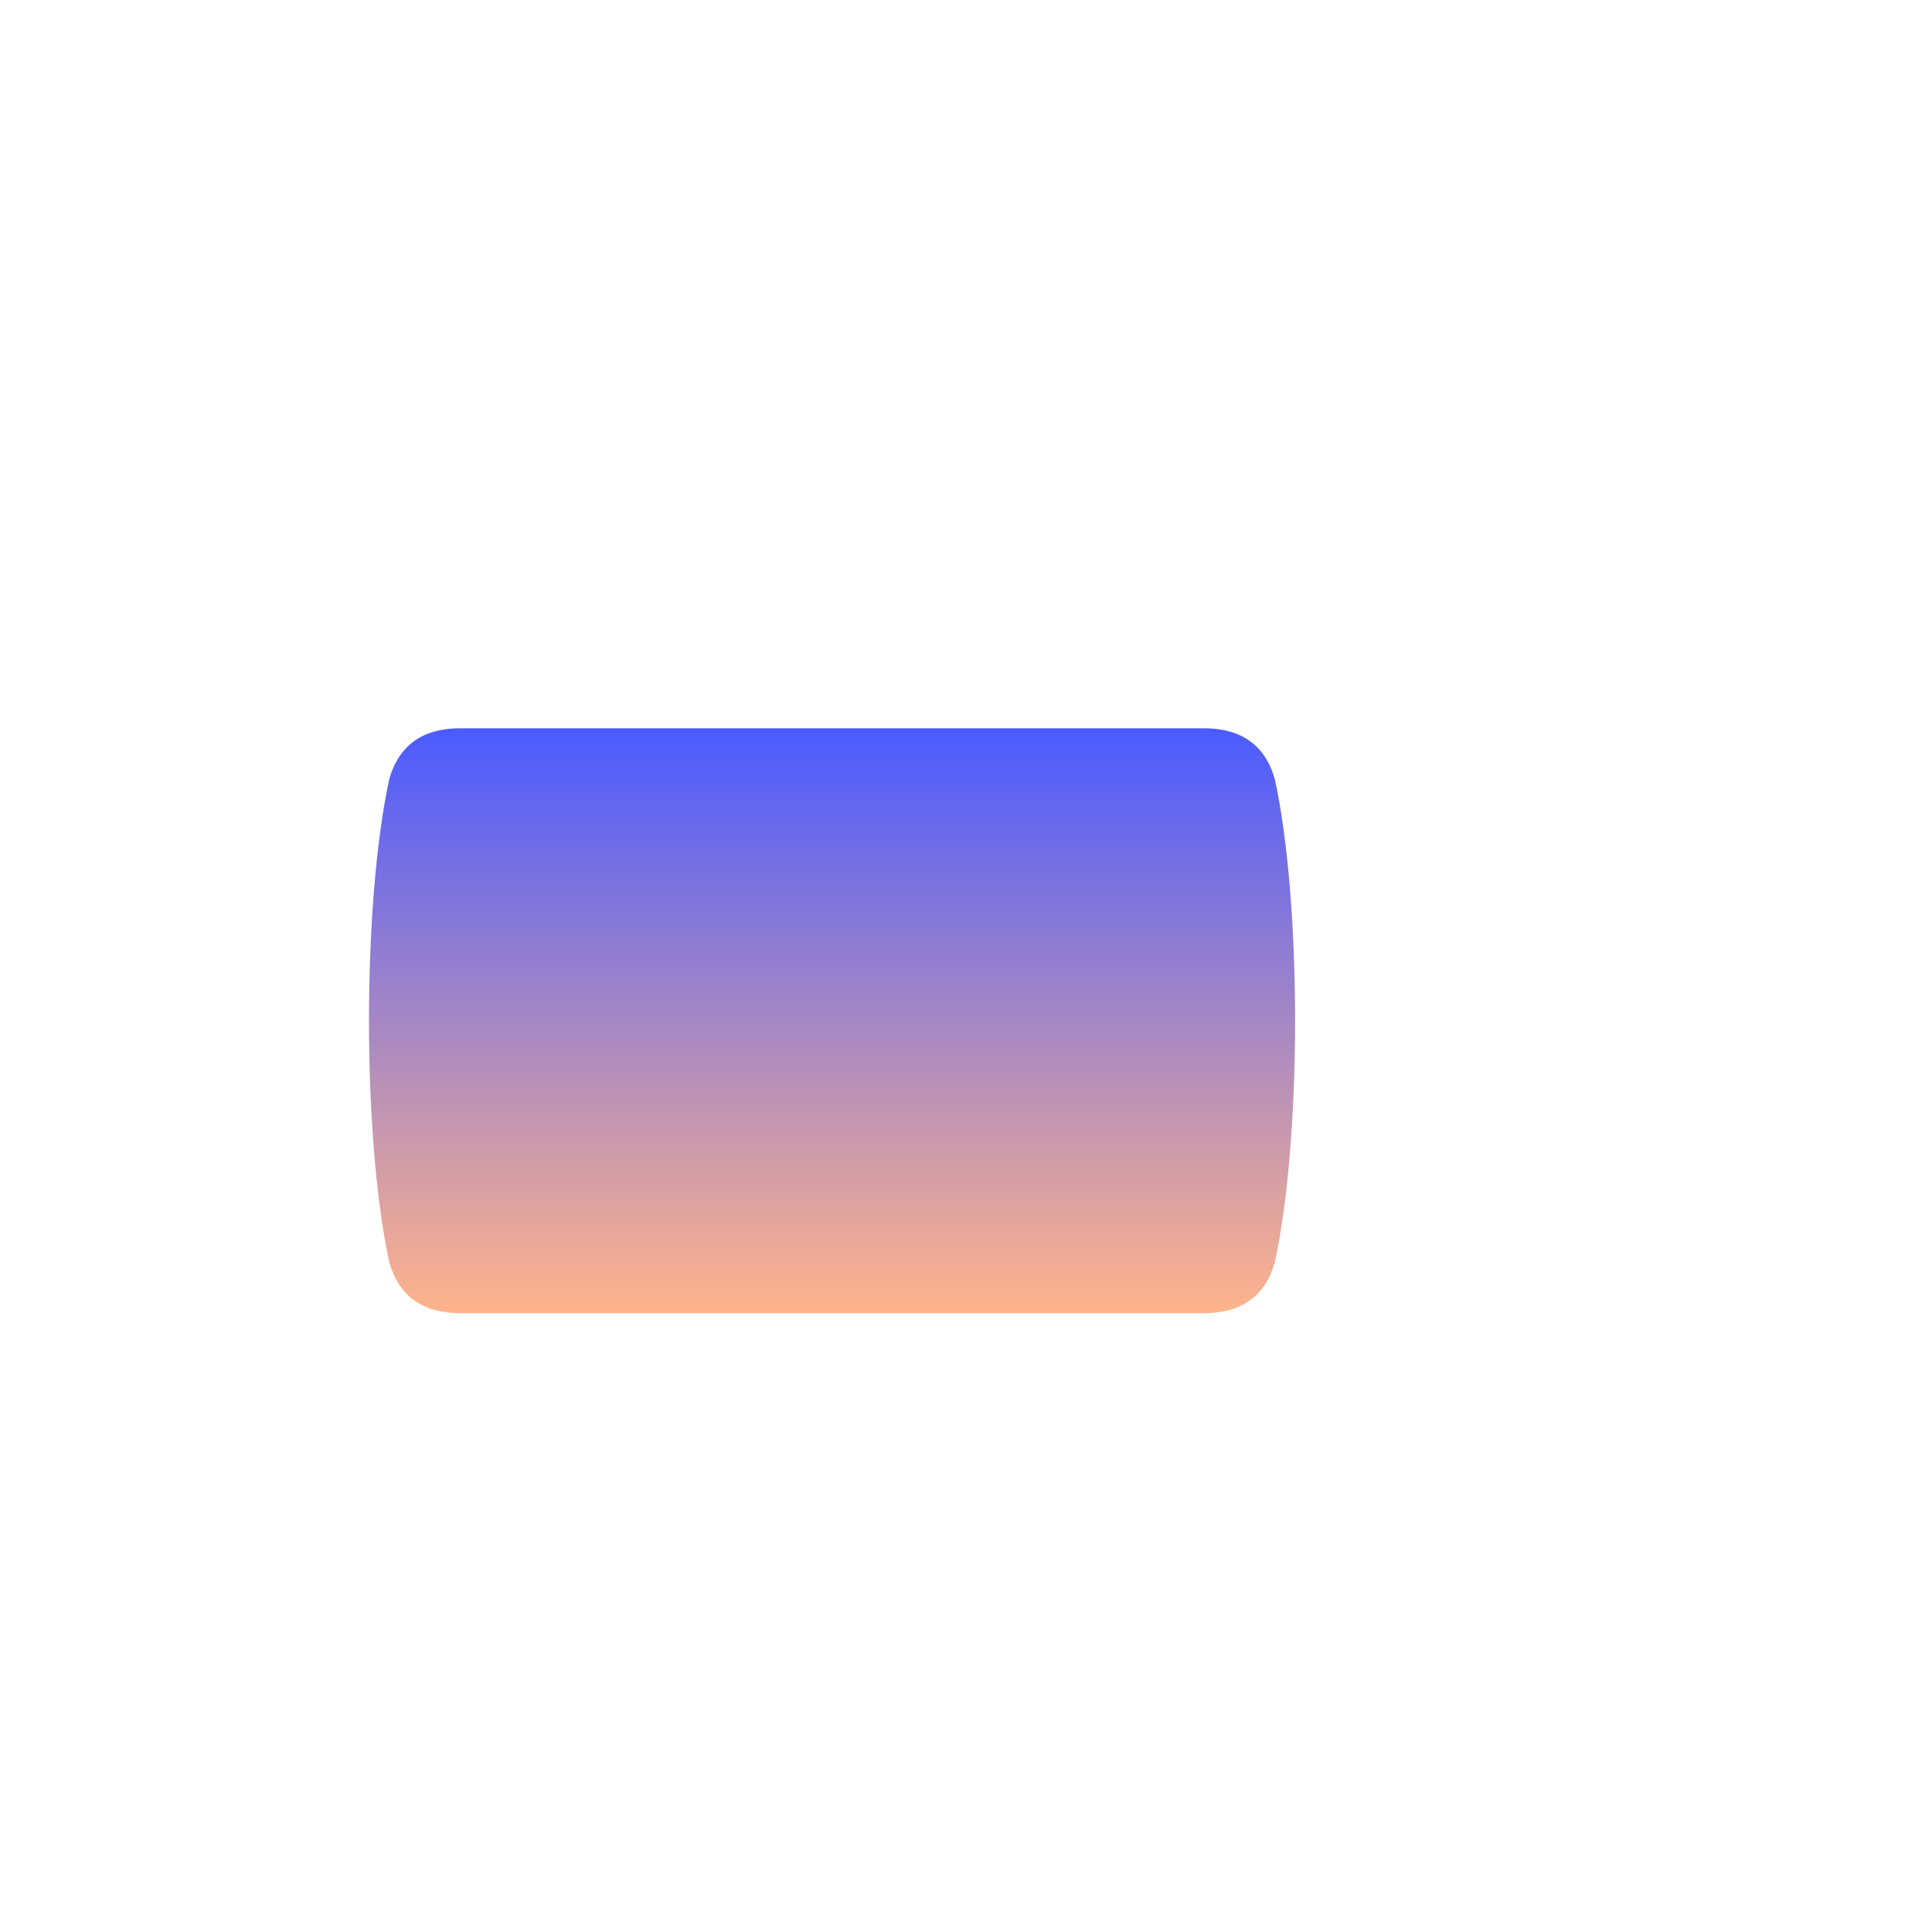
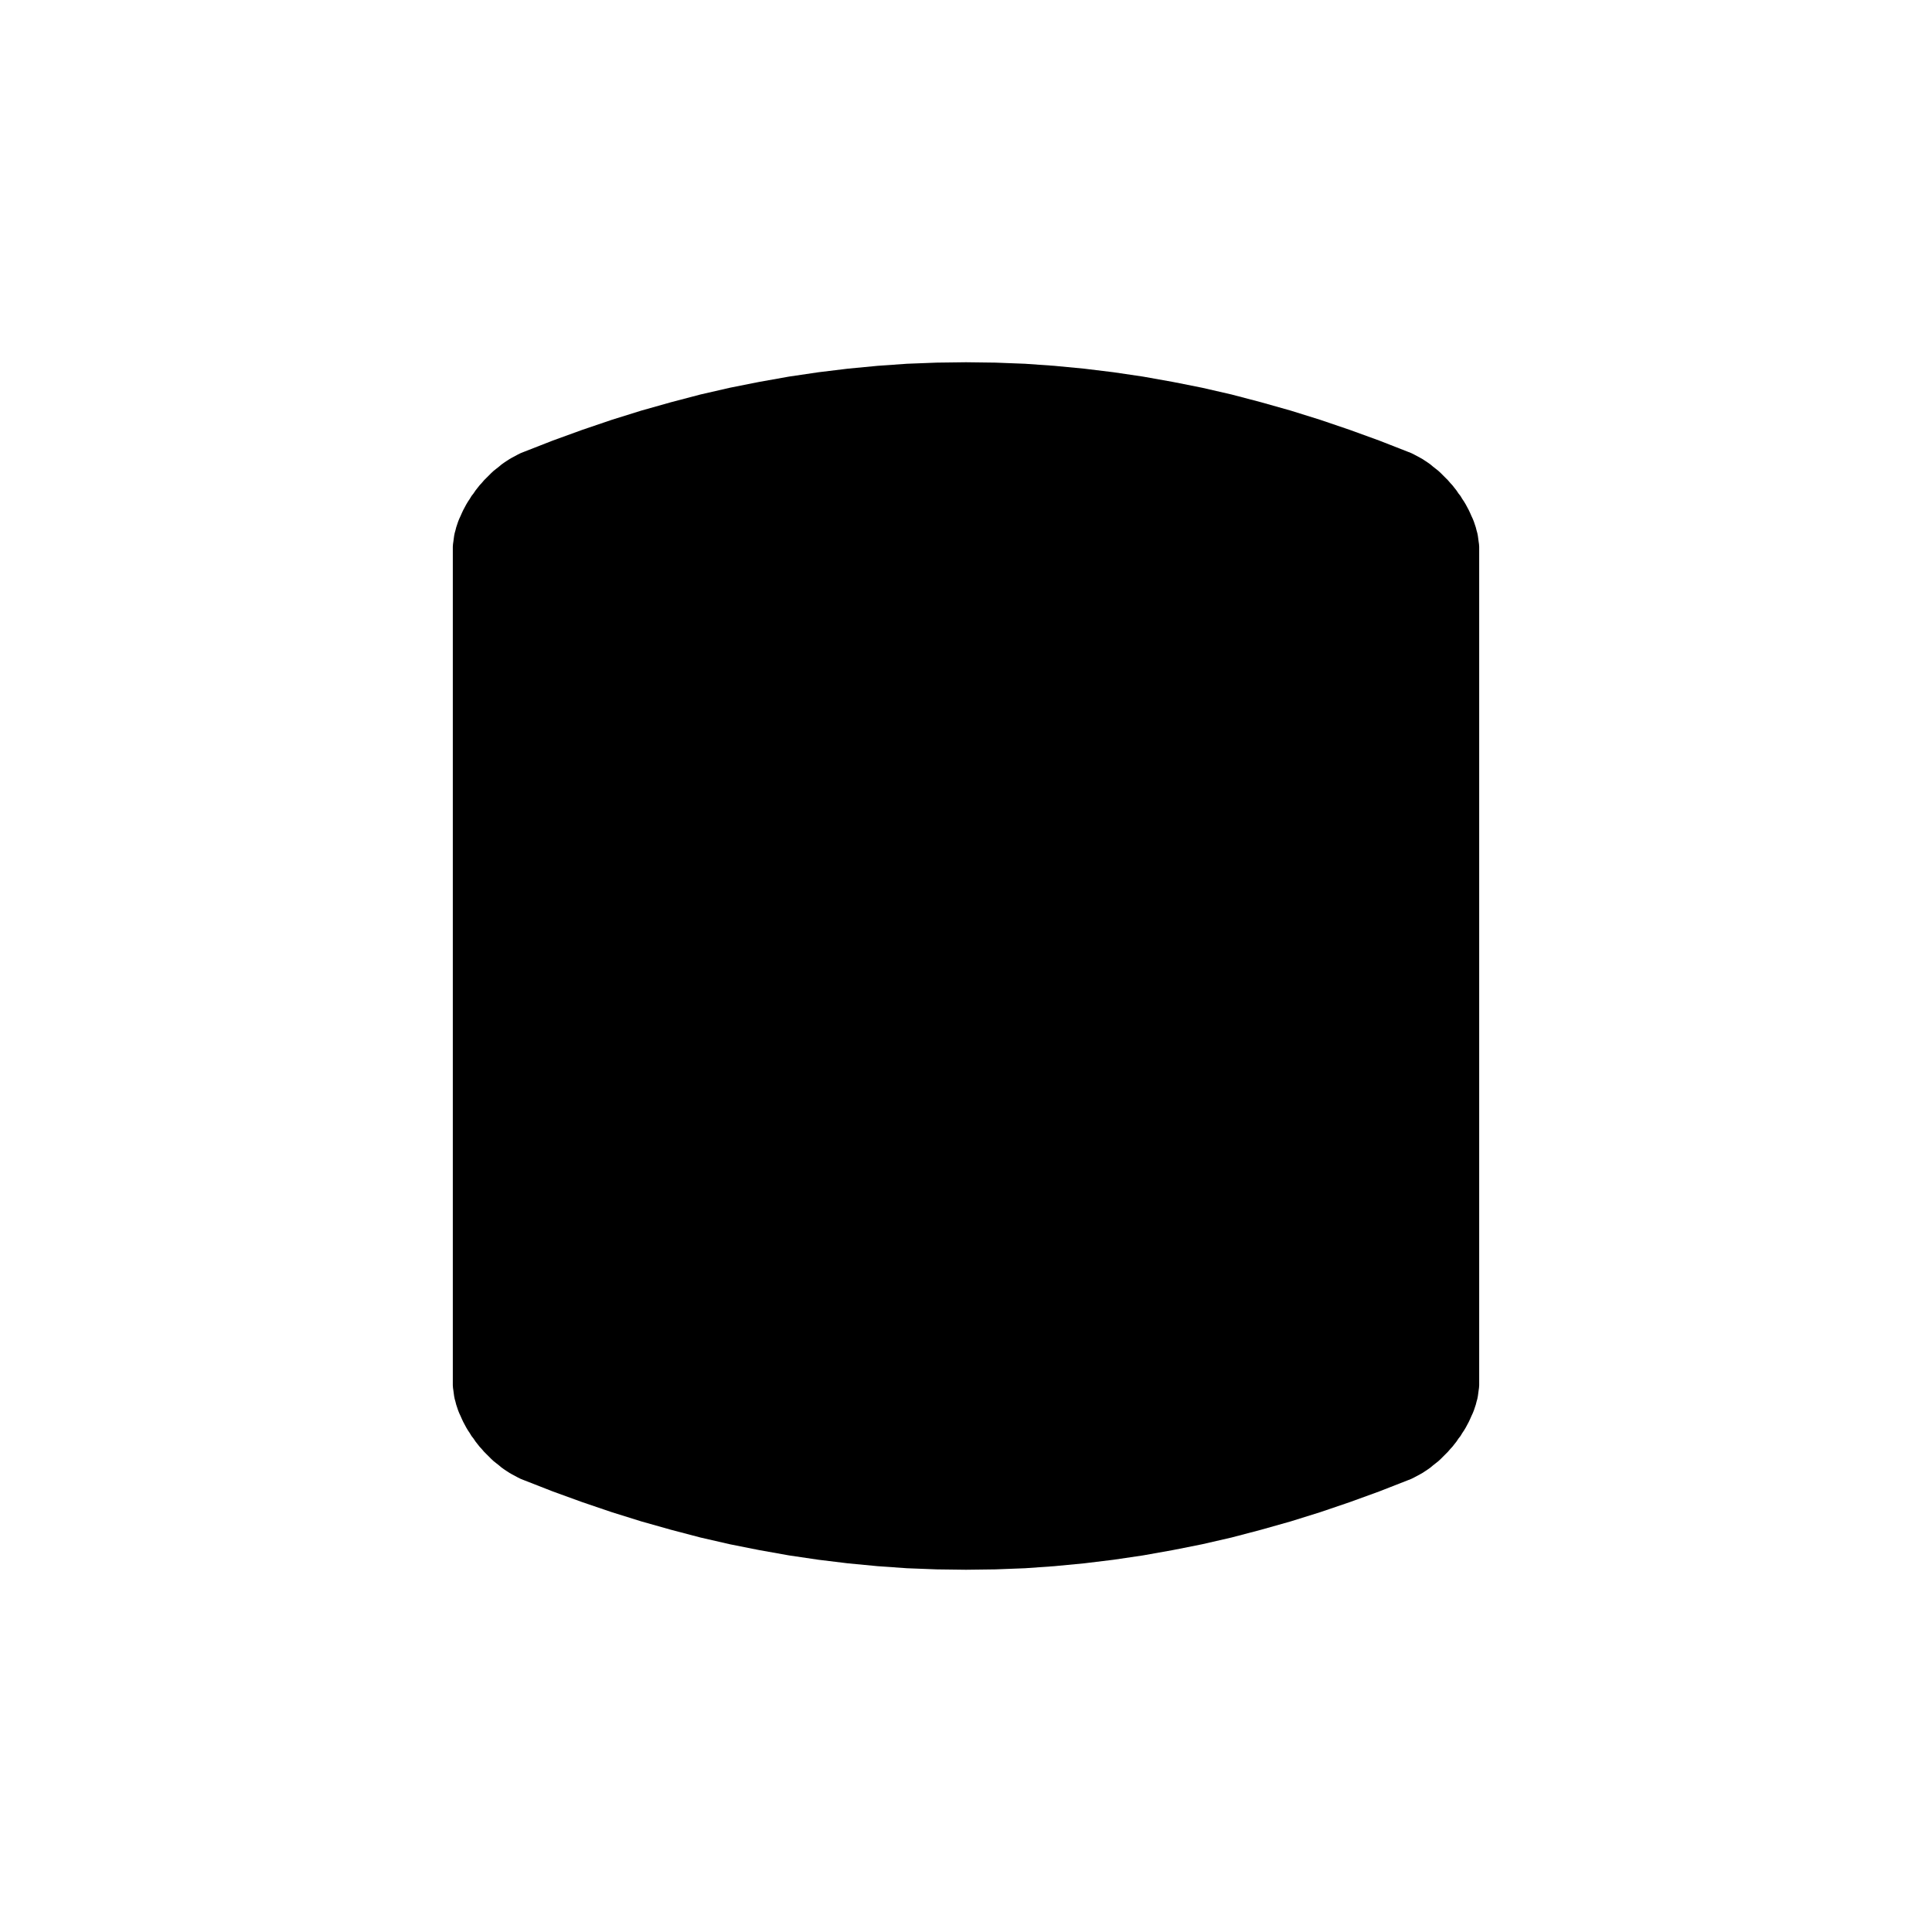
<svg xmlns="http://www.w3.org/2000/svg" viewBox="0 0 1024 1024">
-   <defs>
-     <linearGradient id="sky" x1="0" y1="386" x2="0" y2="696" gradientUnits="userSpaceOnUse">
-       <stop offset="0" stop-color="#4B5BFF" />
-       <stop offset="1" stop-color="#FFB38A" />
-     </linearGradient>
-   </defs>
-   <path d="M244,386 H638 Q668,386 675.7,413.0 C690,479.0 690,603.0 675.7,669.0 Q668,696 638,696 H244 Q214,696 206.3,669.0 C192,603.0 192,479.0 206.3,413.0 Q214,386 244,386 Z" fill="url(#sky)" />
+   <path d="M746.6,239.6 L748.1,240.2 L749.5,240.9 L751.0,241.7 L752.5,242.5 L753.9,243.3 L755.3,244.2 L756.8,245.2 L758.2,246.2 L759.5,247.3 L760.9,248.4 L762.3,249.5 L763.6,250.7 L764.9,252.0 L766.1,253.2 L767.4,254.5 L768.6,255.9 L769.8,257.2 L770.9,258.6 L772.0,260.0 L773.0,261.5 L774.1,262.9 L775.0,264.4 L776.0,265.9 L776.9,267.4 L777.7,268.9 L778.5,270.4 L779.2,271.9 L779.9,273.5 L780.6,275.0 L781.2,276.5 L781.7,278.0 L782.2,279.5 L782.6,281.1 L783.0,282.5 L783.3,284.0 L783.5,285.5 L783.7,287.0 L783.9,288.4 L784.0,289.8 L784.0,291.2 L784.0,305.9 L784.0,320.6 L784.0,335.4 L784.0,350.1 L784.0,364.8 L784.0,379.5 L784.0,394.2 L784.0,409.0 L784.0,423.7 L784.0,438.4 L784.0,453.1 L784.0,467.8 L784.0,482.6 L784.0,497.3 L784.0,512.0 L784.0,526.7 L784.0,541.4 L784.0,556.2 L784.0,570.9 L784.0,585.6 L784.0,600.3 L784.0,615.0 L784.0,629.8 L784.0,644.5 L784.0,659.2 L784.0,673.9 L784.0,688.6 L784.0,703.4 L784.0,718.1 L784.0,732.8 L784.0,734.2 L783.9,735.6 L783.7,737.0 L783.5,738.5 L783.3,740.0 L783.0,741.5 L782.6,742.9 L782.2,744.5 L781.7,746.0 L781.2,747.5 L780.6,749.0 L779.9,750.5 L779.2,752.1 L778.5,753.6 L777.7,755.1 L776.9,756.6 L776.0,758.1 L775.0,759.6 L774.1,761.1 L773.0,762.5 L772.0,764.0 L770.9,765.4 L769.8,766.8 L768.6,768.1 L767.4,769.5 L766.1,770.8 L764.9,772.0 L763.6,773.3 L762.3,774.5 L760.9,775.6 L759.5,776.7 L758.2,777.8 L756.8,778.8 L755.3,779.8 L753.9,780.7 L752.5,781.5 L751.0,782.3 L749.5,783.1 L748.1,783.8 L746.6,784.4 L731.0,790.5 L715.3,796.2 L699.7,801.5 L684.0,806.4 L668.4,810.8 L652.8,814.9 L637.1,818.5 L621.5,821.6 L605.8,824.4 L590.2,826.7 L574.6,828.6 L558.9,830.1 L543.3,831.2 L527.6,831.8 L512.0,832.0 L496.4,831.8 L480.7,831.2 L465.1,830.1 L449.4,828.6 L433.8,826.7 L418.2,824.4 L402.5,821.6 L386.9,818.5 L371.2,814.9 L355.6,810.8 L340.0,806.4 L324.3,801.5 L308.7,796.2 L293.0,790.5 L277.4,784.4 L275.9,783.8 L274.5,783.1 L273.0,782.3 L271.5,781.5 L270.1,780.7 L268.7,779.8 L267.2,778.8 L265.8,777.8 L264.5,776.7 L263.1,775.6 L261.7,774.5 L260.4,773.3 L259.1,772.0 L257.9,770.8 L256.6,769.5 L255.4,768.1 L254.2,766.8 L253.1,765.4 L252.0,764.0 L251.0,762.5 L249.9,761.1 L249.0,759.6 L248.0,758.1 L247.1,756.6 L246.3,755.1 L245.5,753.6 L244.8,752.1 L244.1,750.5 L243.4,749.0 L242.8,747.5 L242.3,746.0 L241.8,744.5 L241.4,742.9 L241.0,741.5 L240.7,740.0 L240.5,738.5 L240.3,737.0 L240.1,735.6 L240.0,734.2 L240.0,732.8 L240.0,718.1 L240.0,703.4 L240.0,688.6 L240.0,673.9 L240.0,659.2 L240.0,644.5 L240.0,629.8 L240.0,615.0 L240.0,600.3 L240.0,585.6 L240.0,570.9 L240.0,556.2 L240.0,541.4 L240.0,526.7 L240.0,512.0 L240.0,497.3 L240.0,482.6 L240.0,467.8 L240.0,453.1 L240.0,438.4 L240.0,423.7 L240.0,409.0 L240.0,394.2 L240.0,379.5 L240.0,364.8 L240.0,350.1 L240.0,335.4 L240.0,320.6 L240.0,305.9 L240.0,291.2 L240.0,289.8 L240.1,288.4 L240.3,287.0 L240.5,285.5 L240.7,284.0 L241.0,282.5 L241.4,281.1 L241.8,279.5 L242.3,278.0 L242.8,276.5 L243.4,275.0 L244.1,273.5 L244.8,271.9 L245.5,270.4 L246.3,268.9 L247.1,267.4 L248.0,265.9 L249.0,264.4 L249.9,262.9 L251.0,261.5 L252.0,260.0 L253.1,258.6 L254.2,257.2 L255.4,255.9 L256.6,254.5 L257.9,253.2 L259.1,252.0 L260.4,250.7 L261.7,249.5 L263.1,248.4 L264.5,247.3 L265.8,246.2 L267.2,245.2 L268.7,244.2 L270.1,243.3 L271.5,242.5 L273.0,241.7 L274.5,240.9 L275.9,240.2 L277.4,239.6 L293.0,233.5 L308.7,227.8 L324.3,222.5 L340.0,217.6 L355.6,213.2 L371.2,209.1 L386.9,205.5 L402.5,202.4 L418.2,199.6 L433.8,197.3 L449.4,195.4 L465.1,193.9 L480.7,192.8 L496.4,192.2 L512.0,192.0 L527.6,192.2 L543.3,192.8 L558.9,193.9 L574.6,195.4 L590.2,197.3 L605.8,199.6 L621.5,202.4 L637.1,205.5 L652.8,209.1 L668.4,213.2 L684.0,217.6 L699.7,222.5 L715.3,227.8 L731.0,233.5Z" />
</svg>
